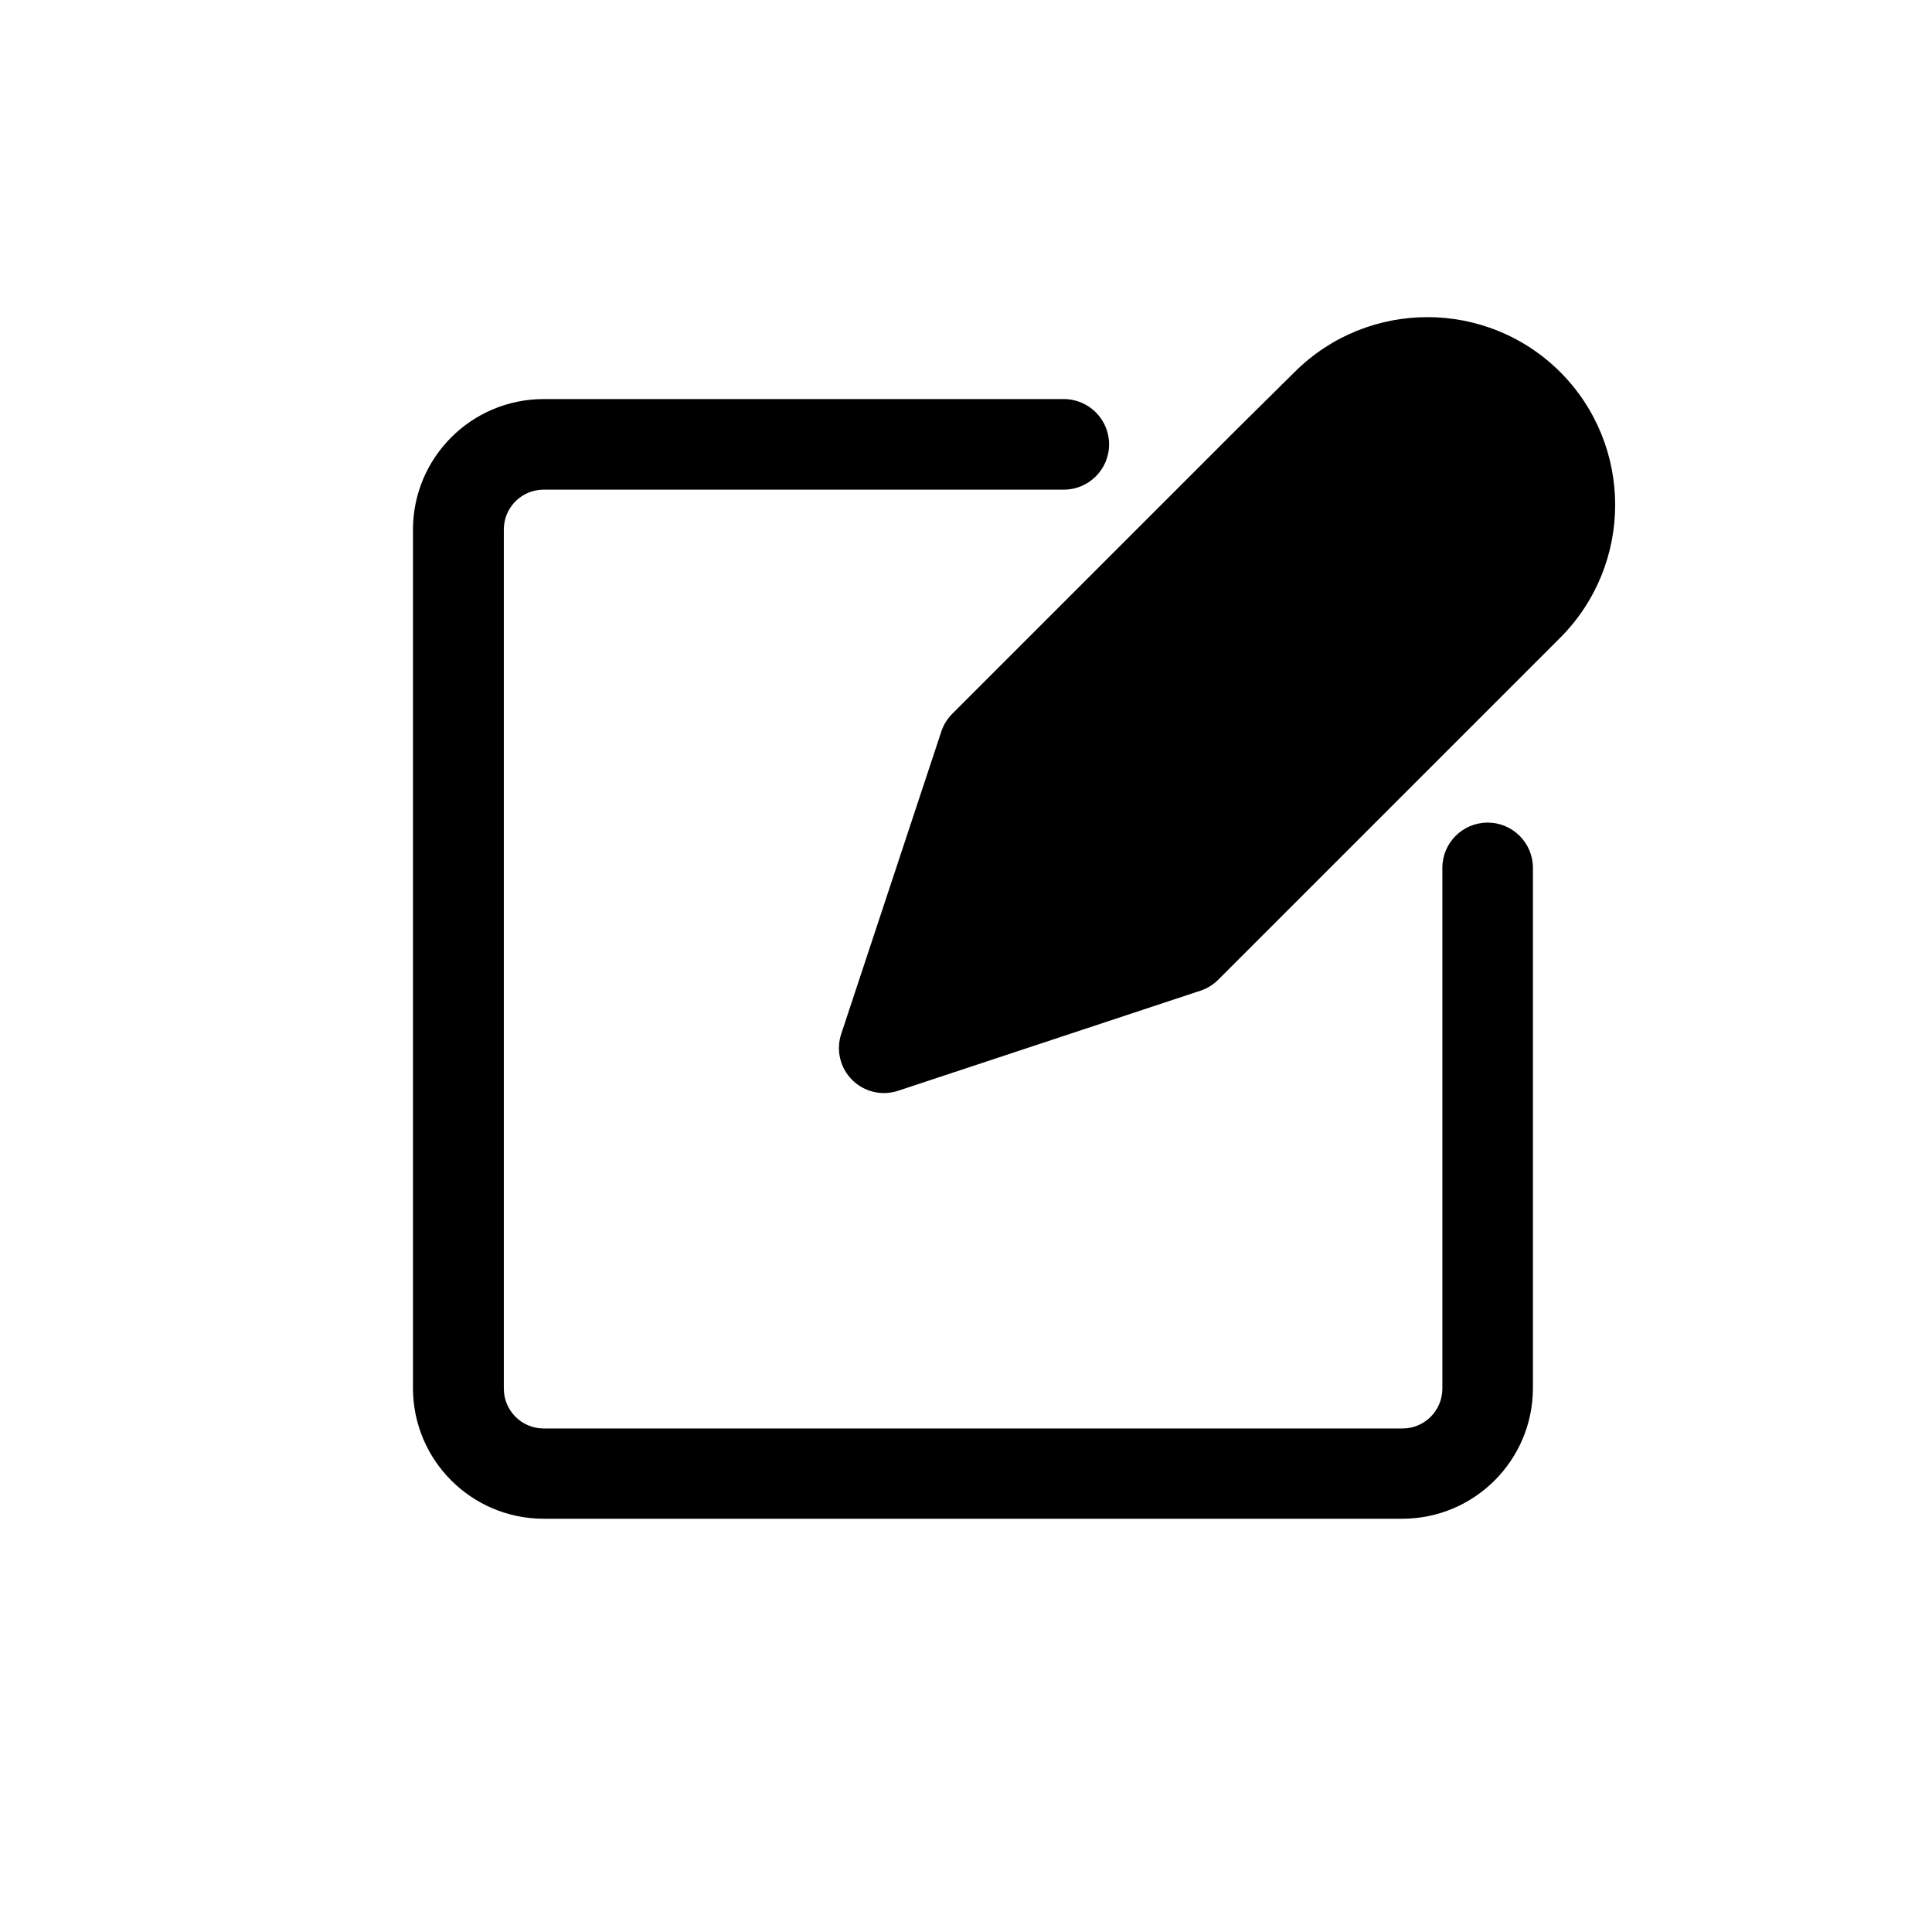
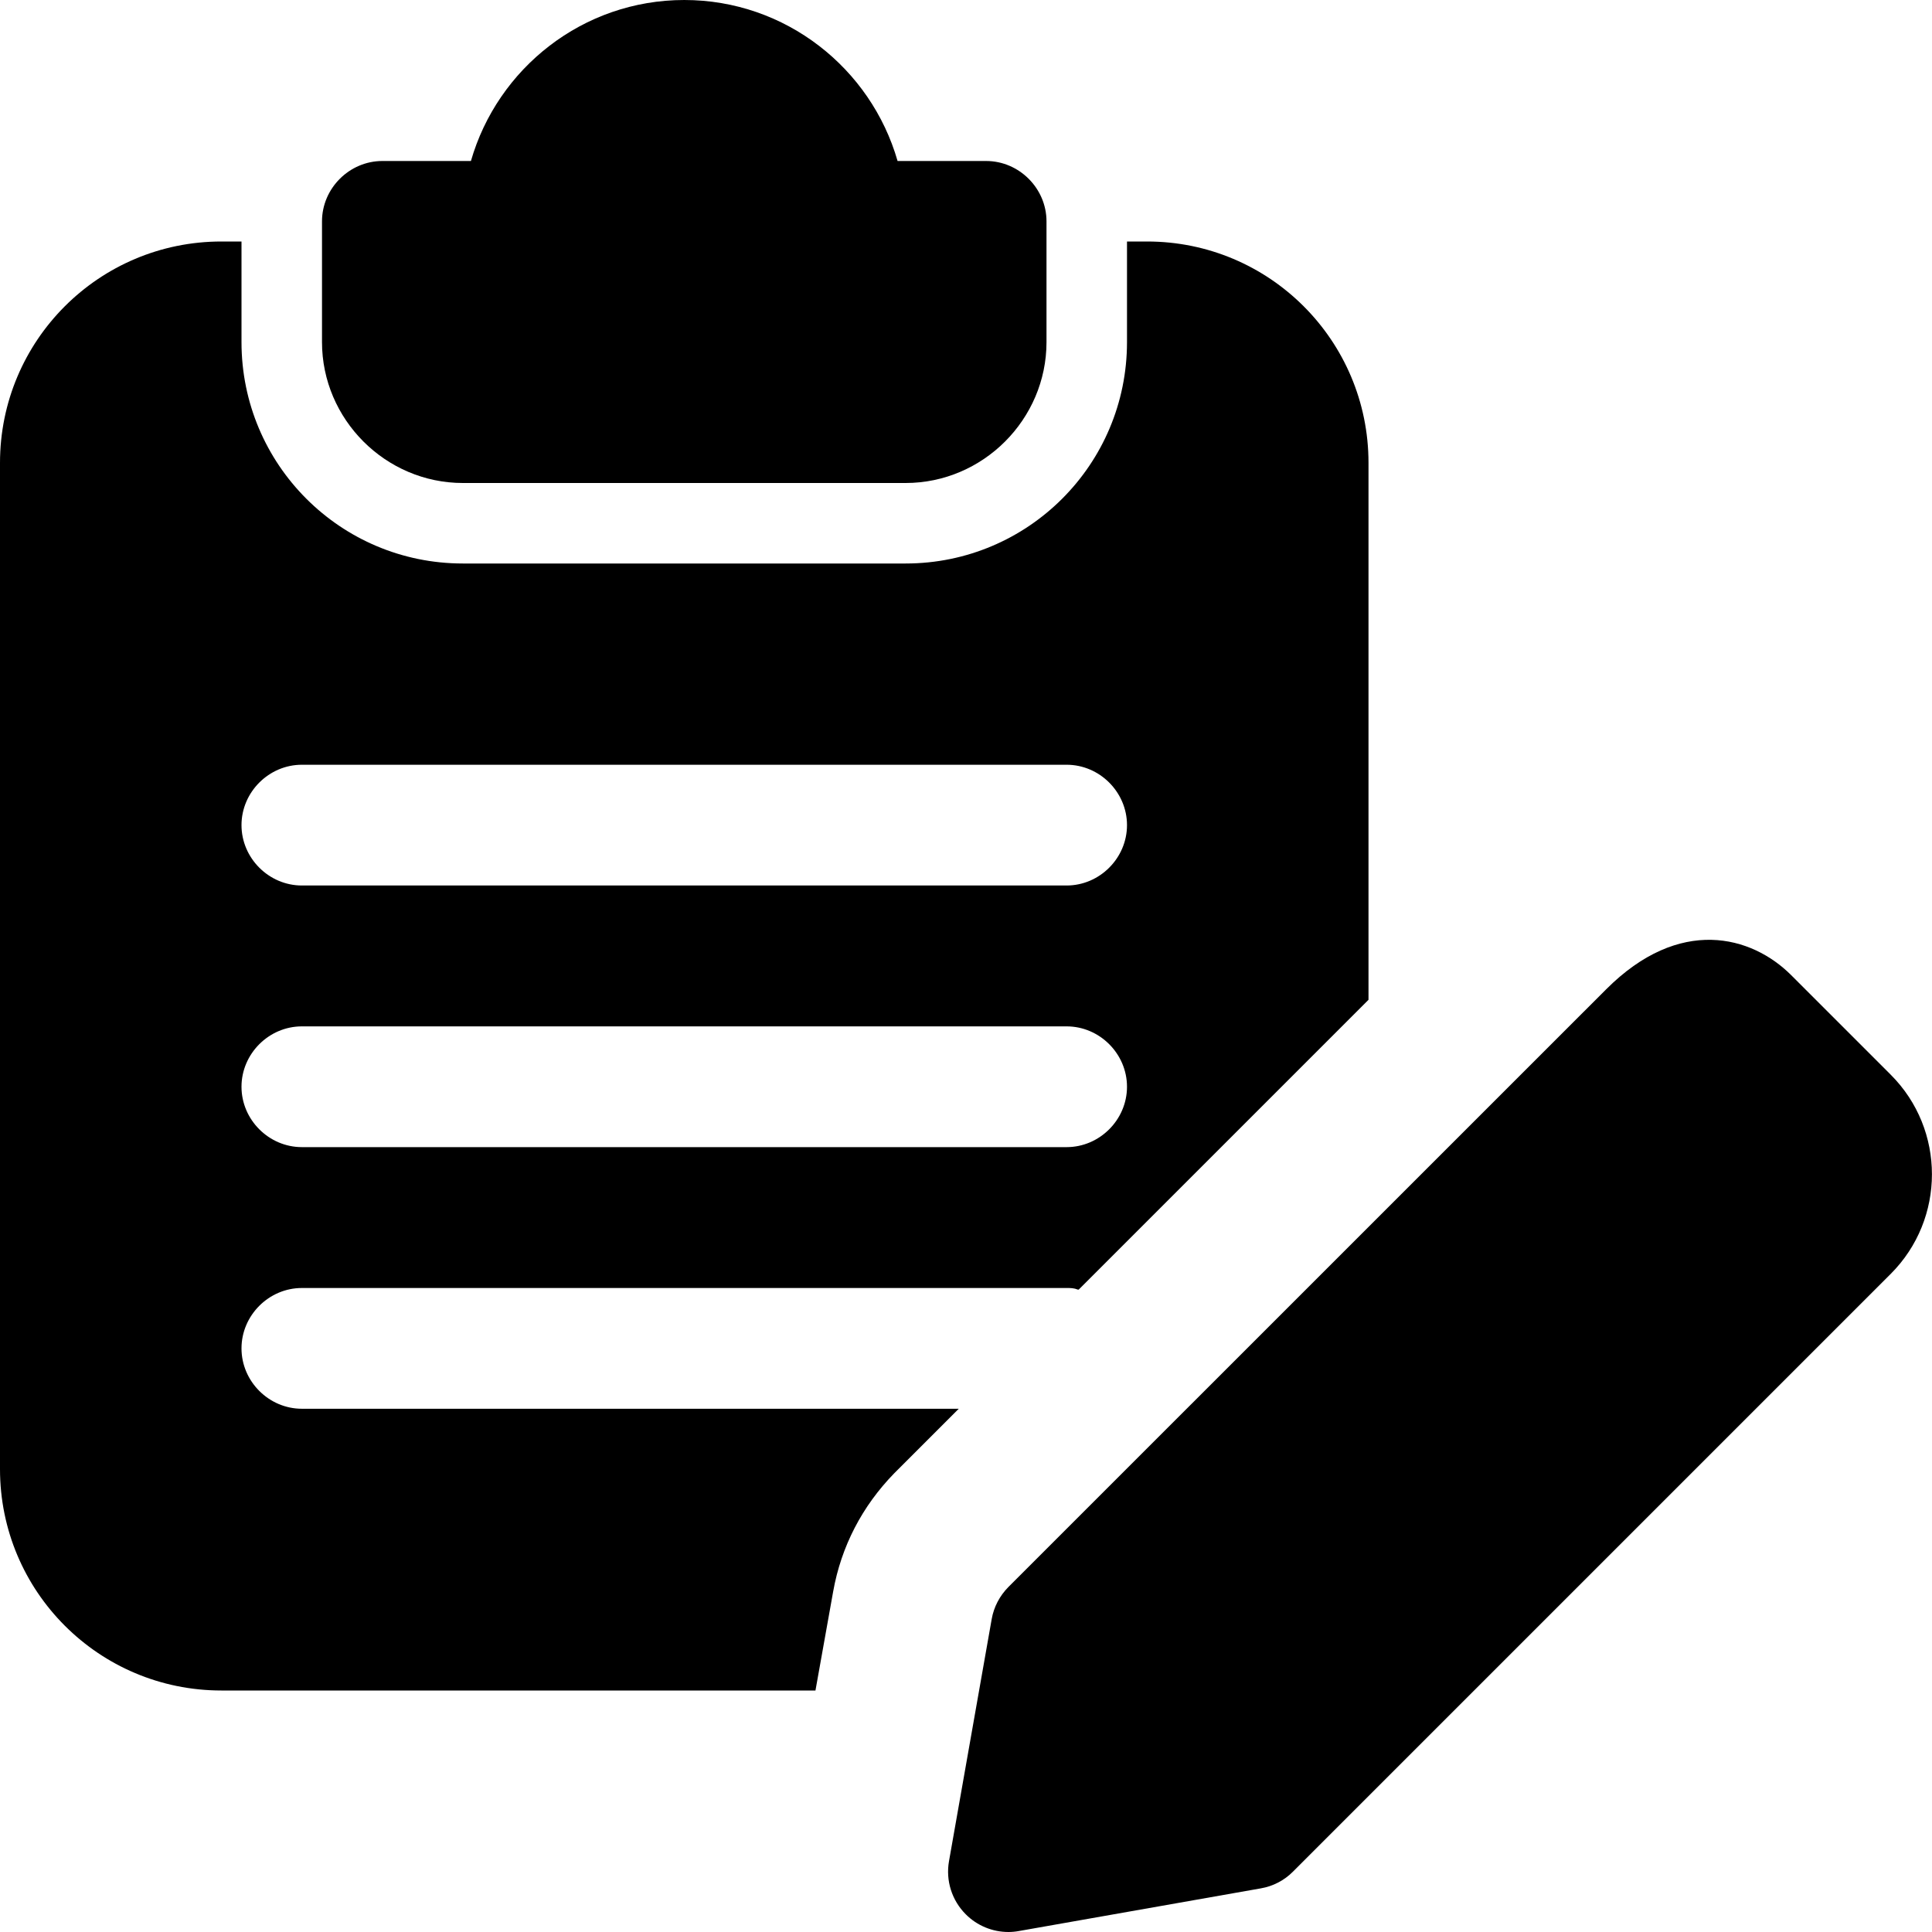
- <svg xmlns="http://www.w3.org/2000/svg" viewBox="0 0 64 64">
-   <g id="Layer_12" data-name="Layer 12">
-     <path d="M49.28,27.25a1.5,1.5,0,0,0-1.5,1.5V46a1.32,1.32,0,0,1-1.32,1.32H18A1.32,1.32,0,0,1,16.69,46V17.54A1.32,1.32,0,0,1,18,16.22H35.24a1.5,1.5,0,0,0,0-3H18a4.33,4.33,0,0,0-4.32,4.32V46A4.33,4.33,0,0,0,18,50.31H46.46A4.33,4.33,0,0,0,50.78,46V28.75A1.5,1.5,0,0,0,49.28,27.25Z" />
-     <path d="M51.68,12.32a6.23,6.23,0,0,0-8.79,0L41,14.19l-9.46,9.46a1.49,1.49,0,0,0-.36.59l-3.31,10a1.49,1.49,0,0,0,1.89,1.89l10-3.31a1.49,1.49,0,0,0,.59-.36L49.81,23l1.87-1.87A6.23,6.23,0,0,0,51.68,12.32Z" />
-   </g>
+ <svg xmlns="http://www.w3.org/2000/svg" id="bold" enable-background="new 0 0 24 24" height="512" viewBox="0 0 24 24" width="512">
+   <path d="m12.25 2h-1.1c-.33-1.15-1.39-2-2.65-2s-2.32.85-2.65 2h-1.1c-.41 0-.75.34-.75.75v1.5c0 .96.79 1.75 1.75 1.75h5.5c.96 0 1.75-.79 1.75-1.75v-1.5c0-.41-.34-.75-.75-.75z" />
+   <path d="m14.25 3h-.25v1.25c0 1.52-1.23 2.75-2.75 2.75h-5.5c-1.52 0-2.75-1.23-2.75-2.75v-1.25h-.25c-1.52 0-2.75 1.23-2.75 2.75v12.5c0 1.52 1.23 2.75 2.75 2.75h7.38l.22-1.23c.1-.56.36-1.06.76-1.47l.8-.8h-8.16c-.41 0-.75-.34-.75-.75s.34-.75.75-.75h9.5c.05 0 .09 0 .14.02h.01l3.6-3.6v-6.67c0-1.52-1.23-2.75-2.75-2.75zm-1 11.25h-9.5c-.41 0-.75-.34-.75-.75s.34-.75.75-.75h9.5c.41 0 .75.34.75.75s-.34.75-.75.75zm0-3.25h-9.5c-.41 0-.75-.34-.75-.75s.34-.75.75-.75h9.5c.41 0 .75.34.75.75s-.34.75-.75.75z" />
+   <path d="m12.527 24c-.197 0-.389-.078-.53-.22-.173-.173-.251-.419-.208-.661l.53-3.005c.026-.151.1-.291.208-.4l7.425-7.424c.912-.914 1.808-.667 2.298-.177l1.237 1.237c.683.682.683 1.792 0 2.475l-7.425 7.425c-.108.109-.248.182-.4.208l-3.005.53c-.043.008-.087.012-.13.012zm3.005-1.28h.01z" />
</svg>
